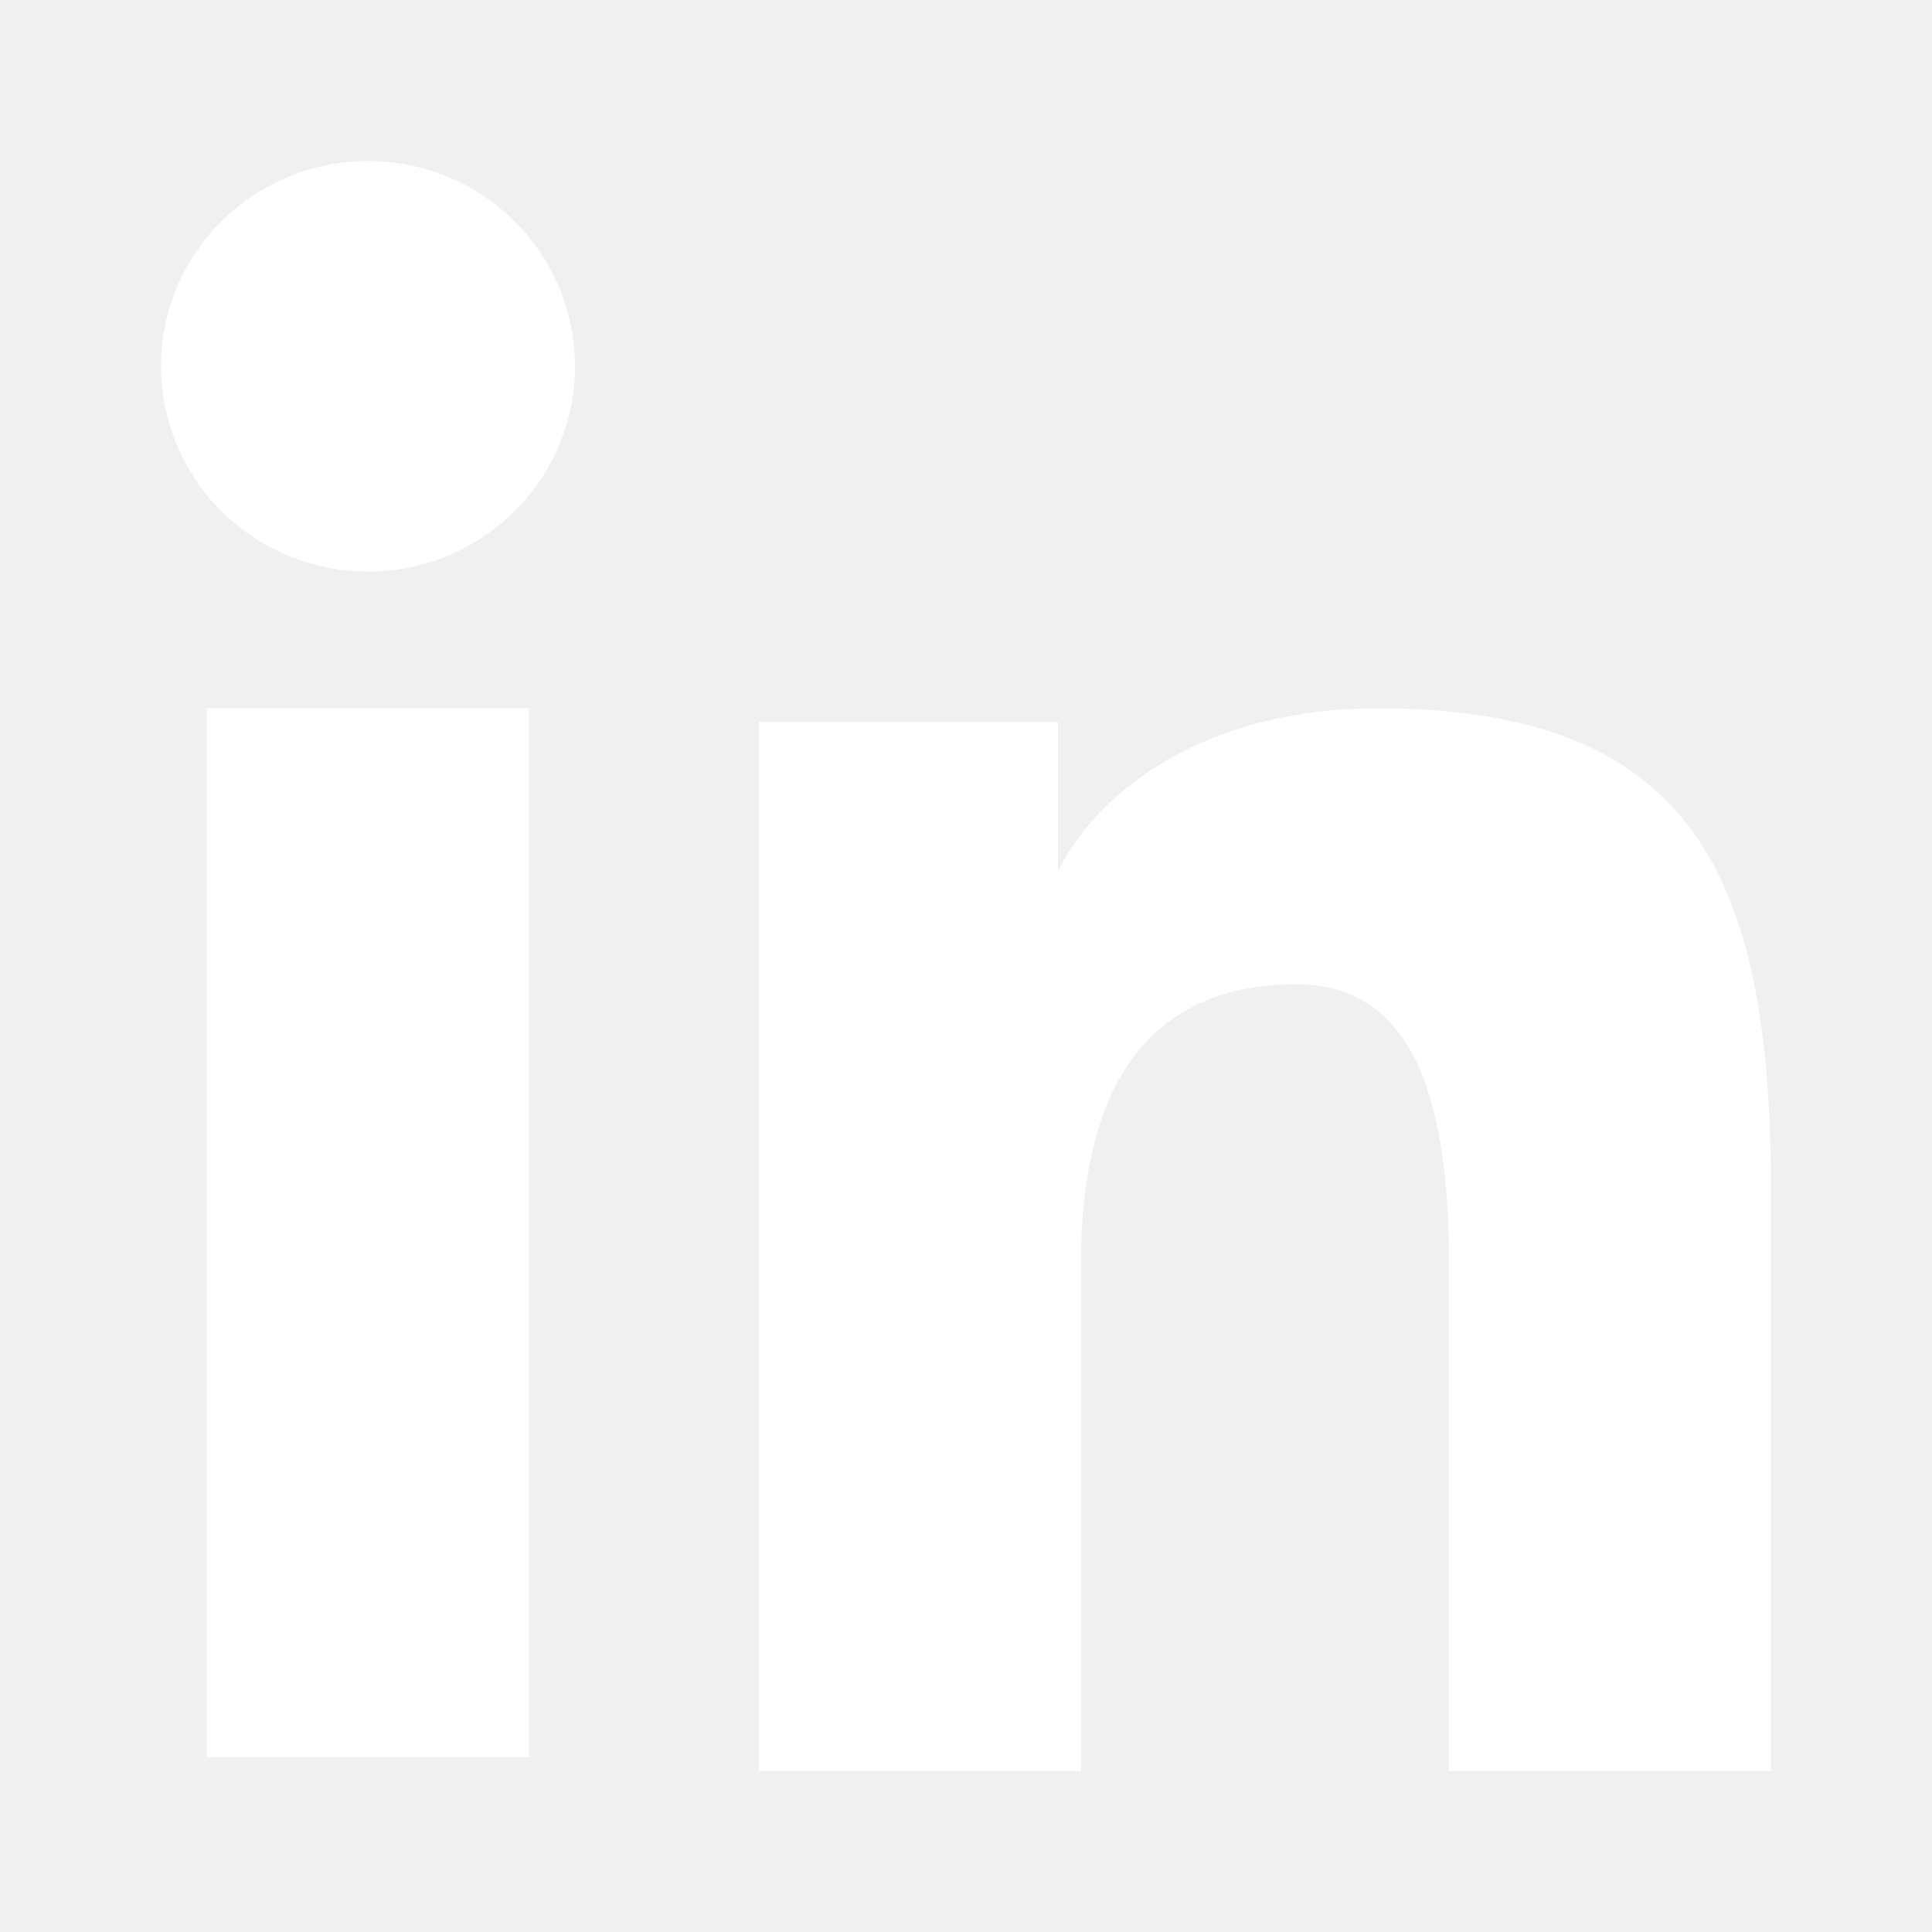
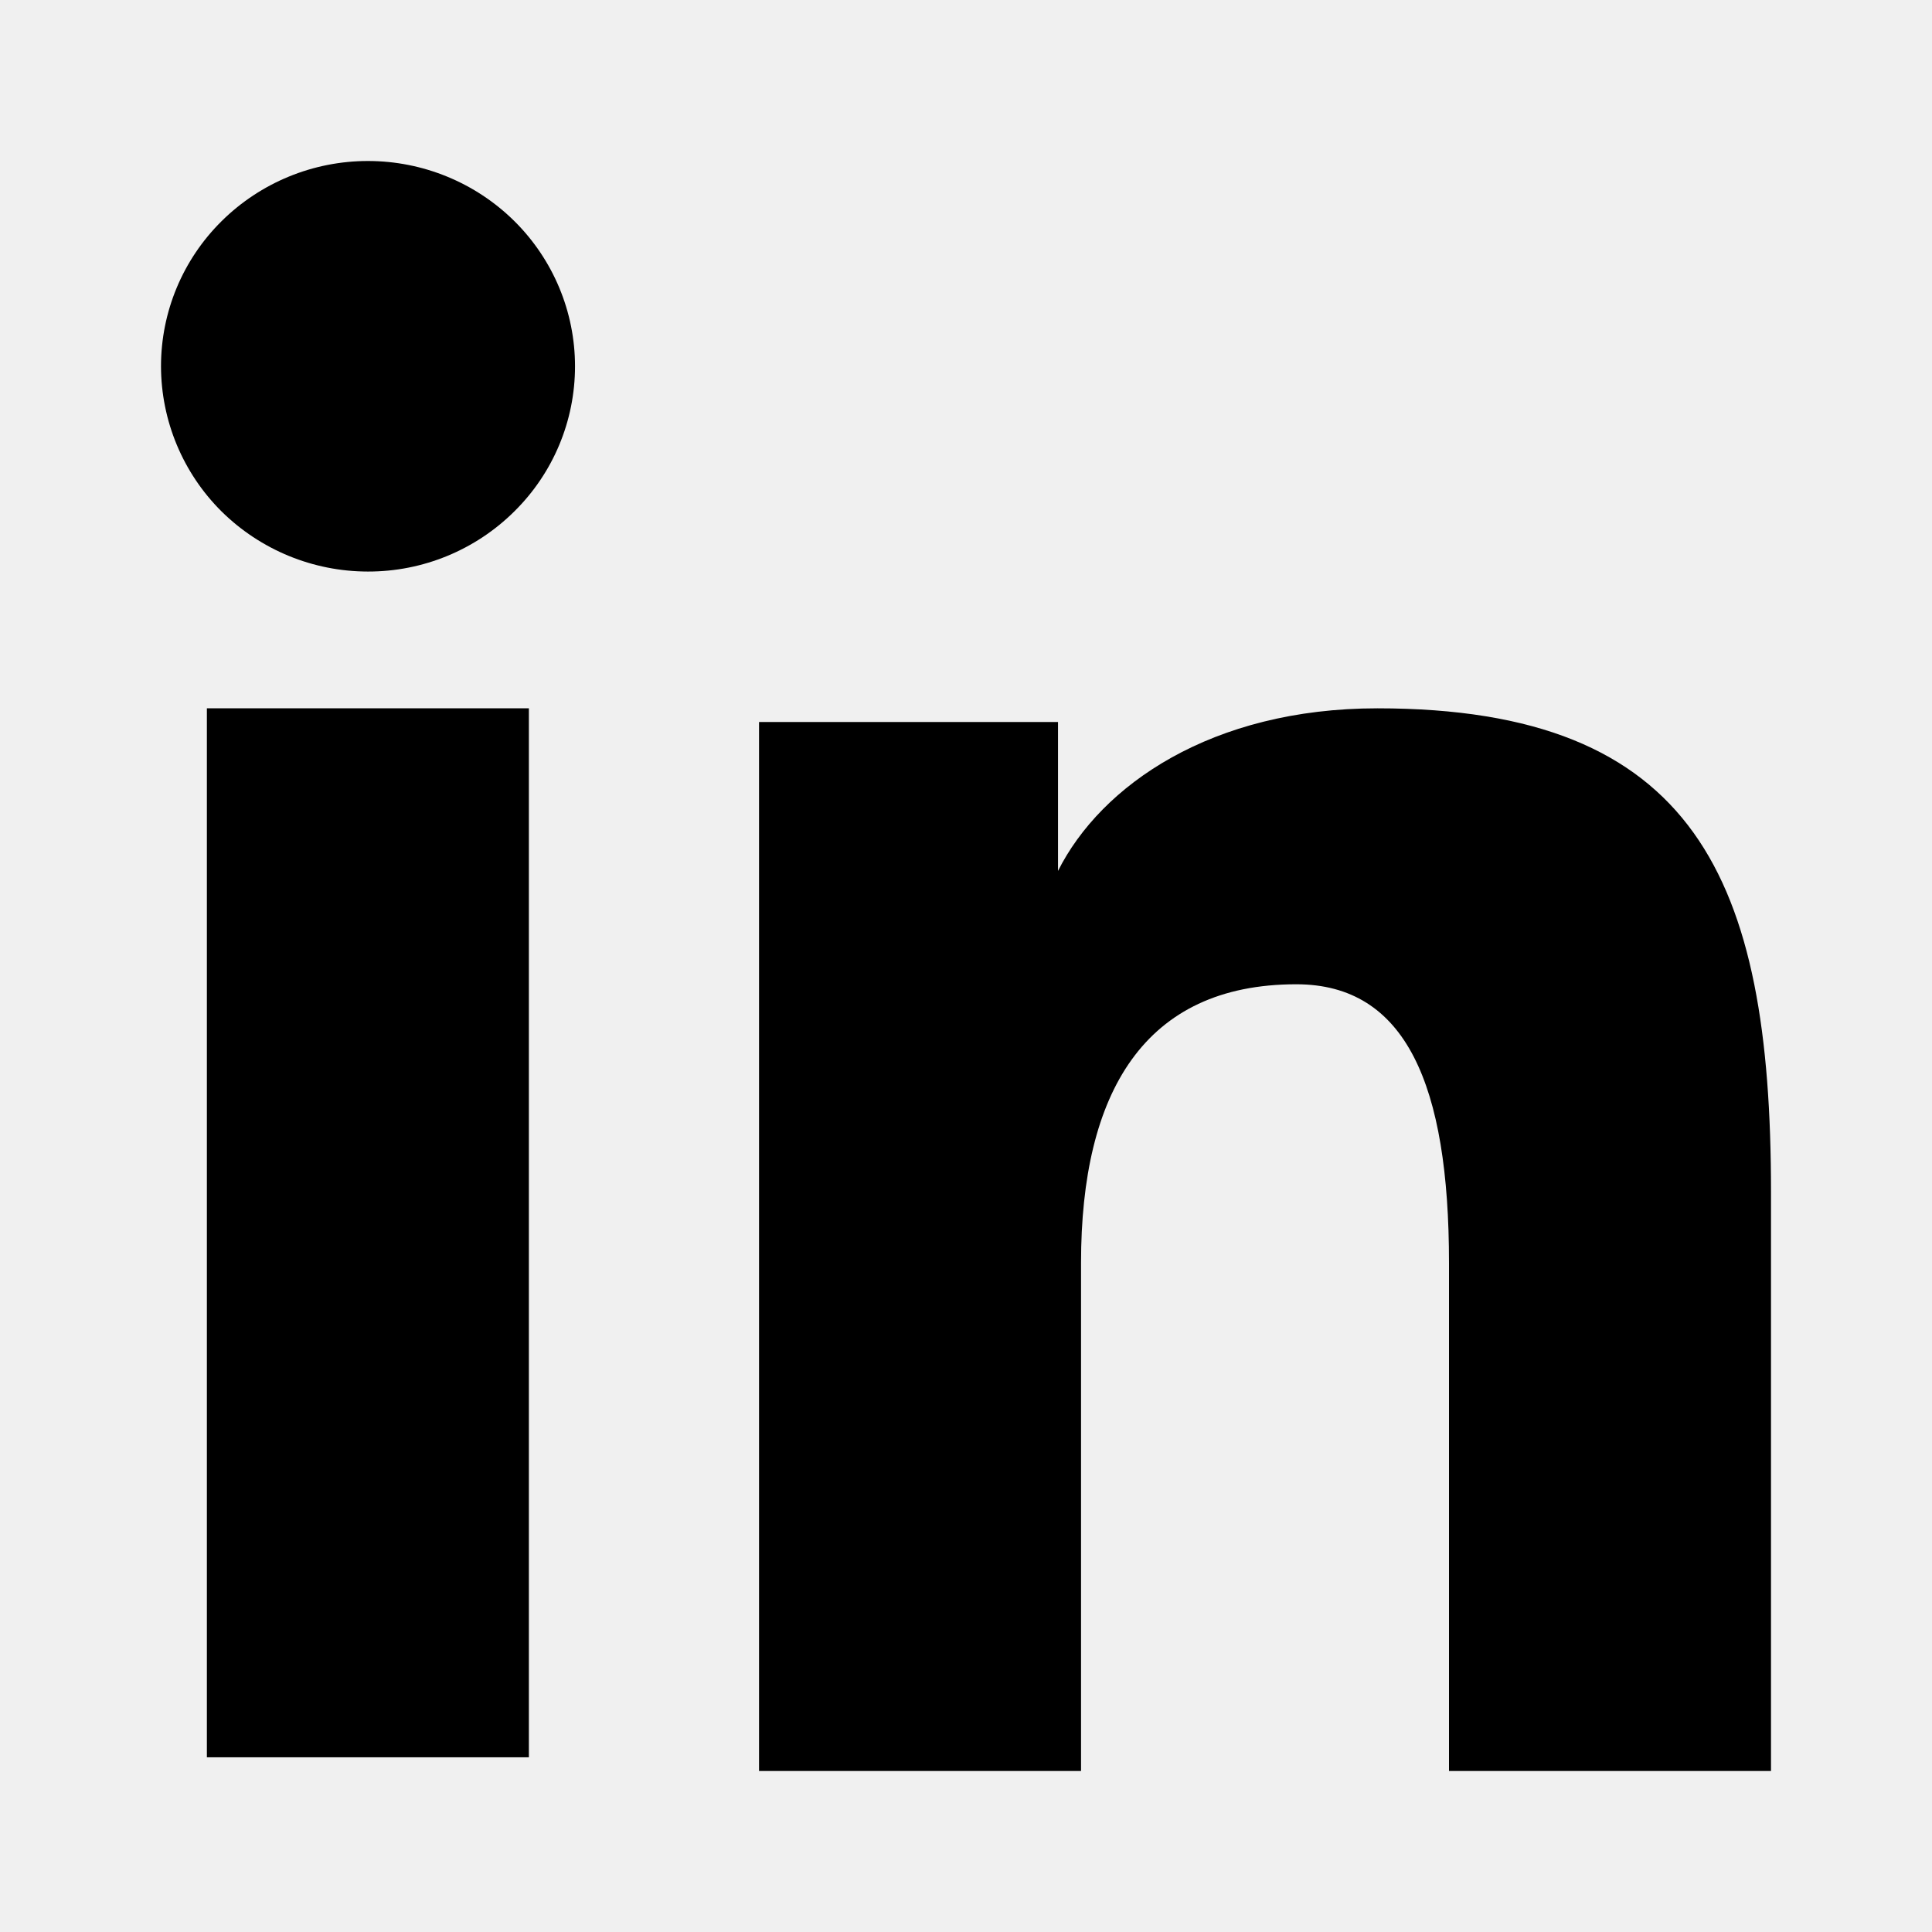
- <svg xmlns="http://www.w3.org/2000/svg" width="36" height="36" viewBox="0 0 24 24" fill="white" stroke-width="2" class="ai ai-LinkedinFill">
+ <svg xmlns="http://www.w3.org/2000/svg" width="36" height="36" viewBox="0 0 24 24" fill="currentColor" stroke-width="2" class="ai ai-LinkedinFill">
  <path fill-rule="evenodd" clip-rule="evenodd" d="M9.429 8.969h3.714v1.85c.535-1.064 1.907-2.02 3.968-2.02 3.951 0 4.889 2.118 4.889 6.004V22h-4v-6.312c0-2.213-.535-3.461-1.897-3.461-1.889 0-2.674 1.345-2.674 3.46V22h-4V8.969zM2.57 21.83h4V8.799h-4V21.83zM7.143 4.55a2.53 2.53 0 0 1-.753 1.802A2.573 2.573 0 0 1 4.57 7.1a2.59 2.59 0 0 1-1.818-.747A2.548 2.548 0 0 1 2 4.55c0-.677.27-1.325.753-1.803A2.583 2.583 0 0 1 4.571 2c.682 0 1.336.269 1.819.747.482.478.753 1.126.753 1.803z" />
</svg>
